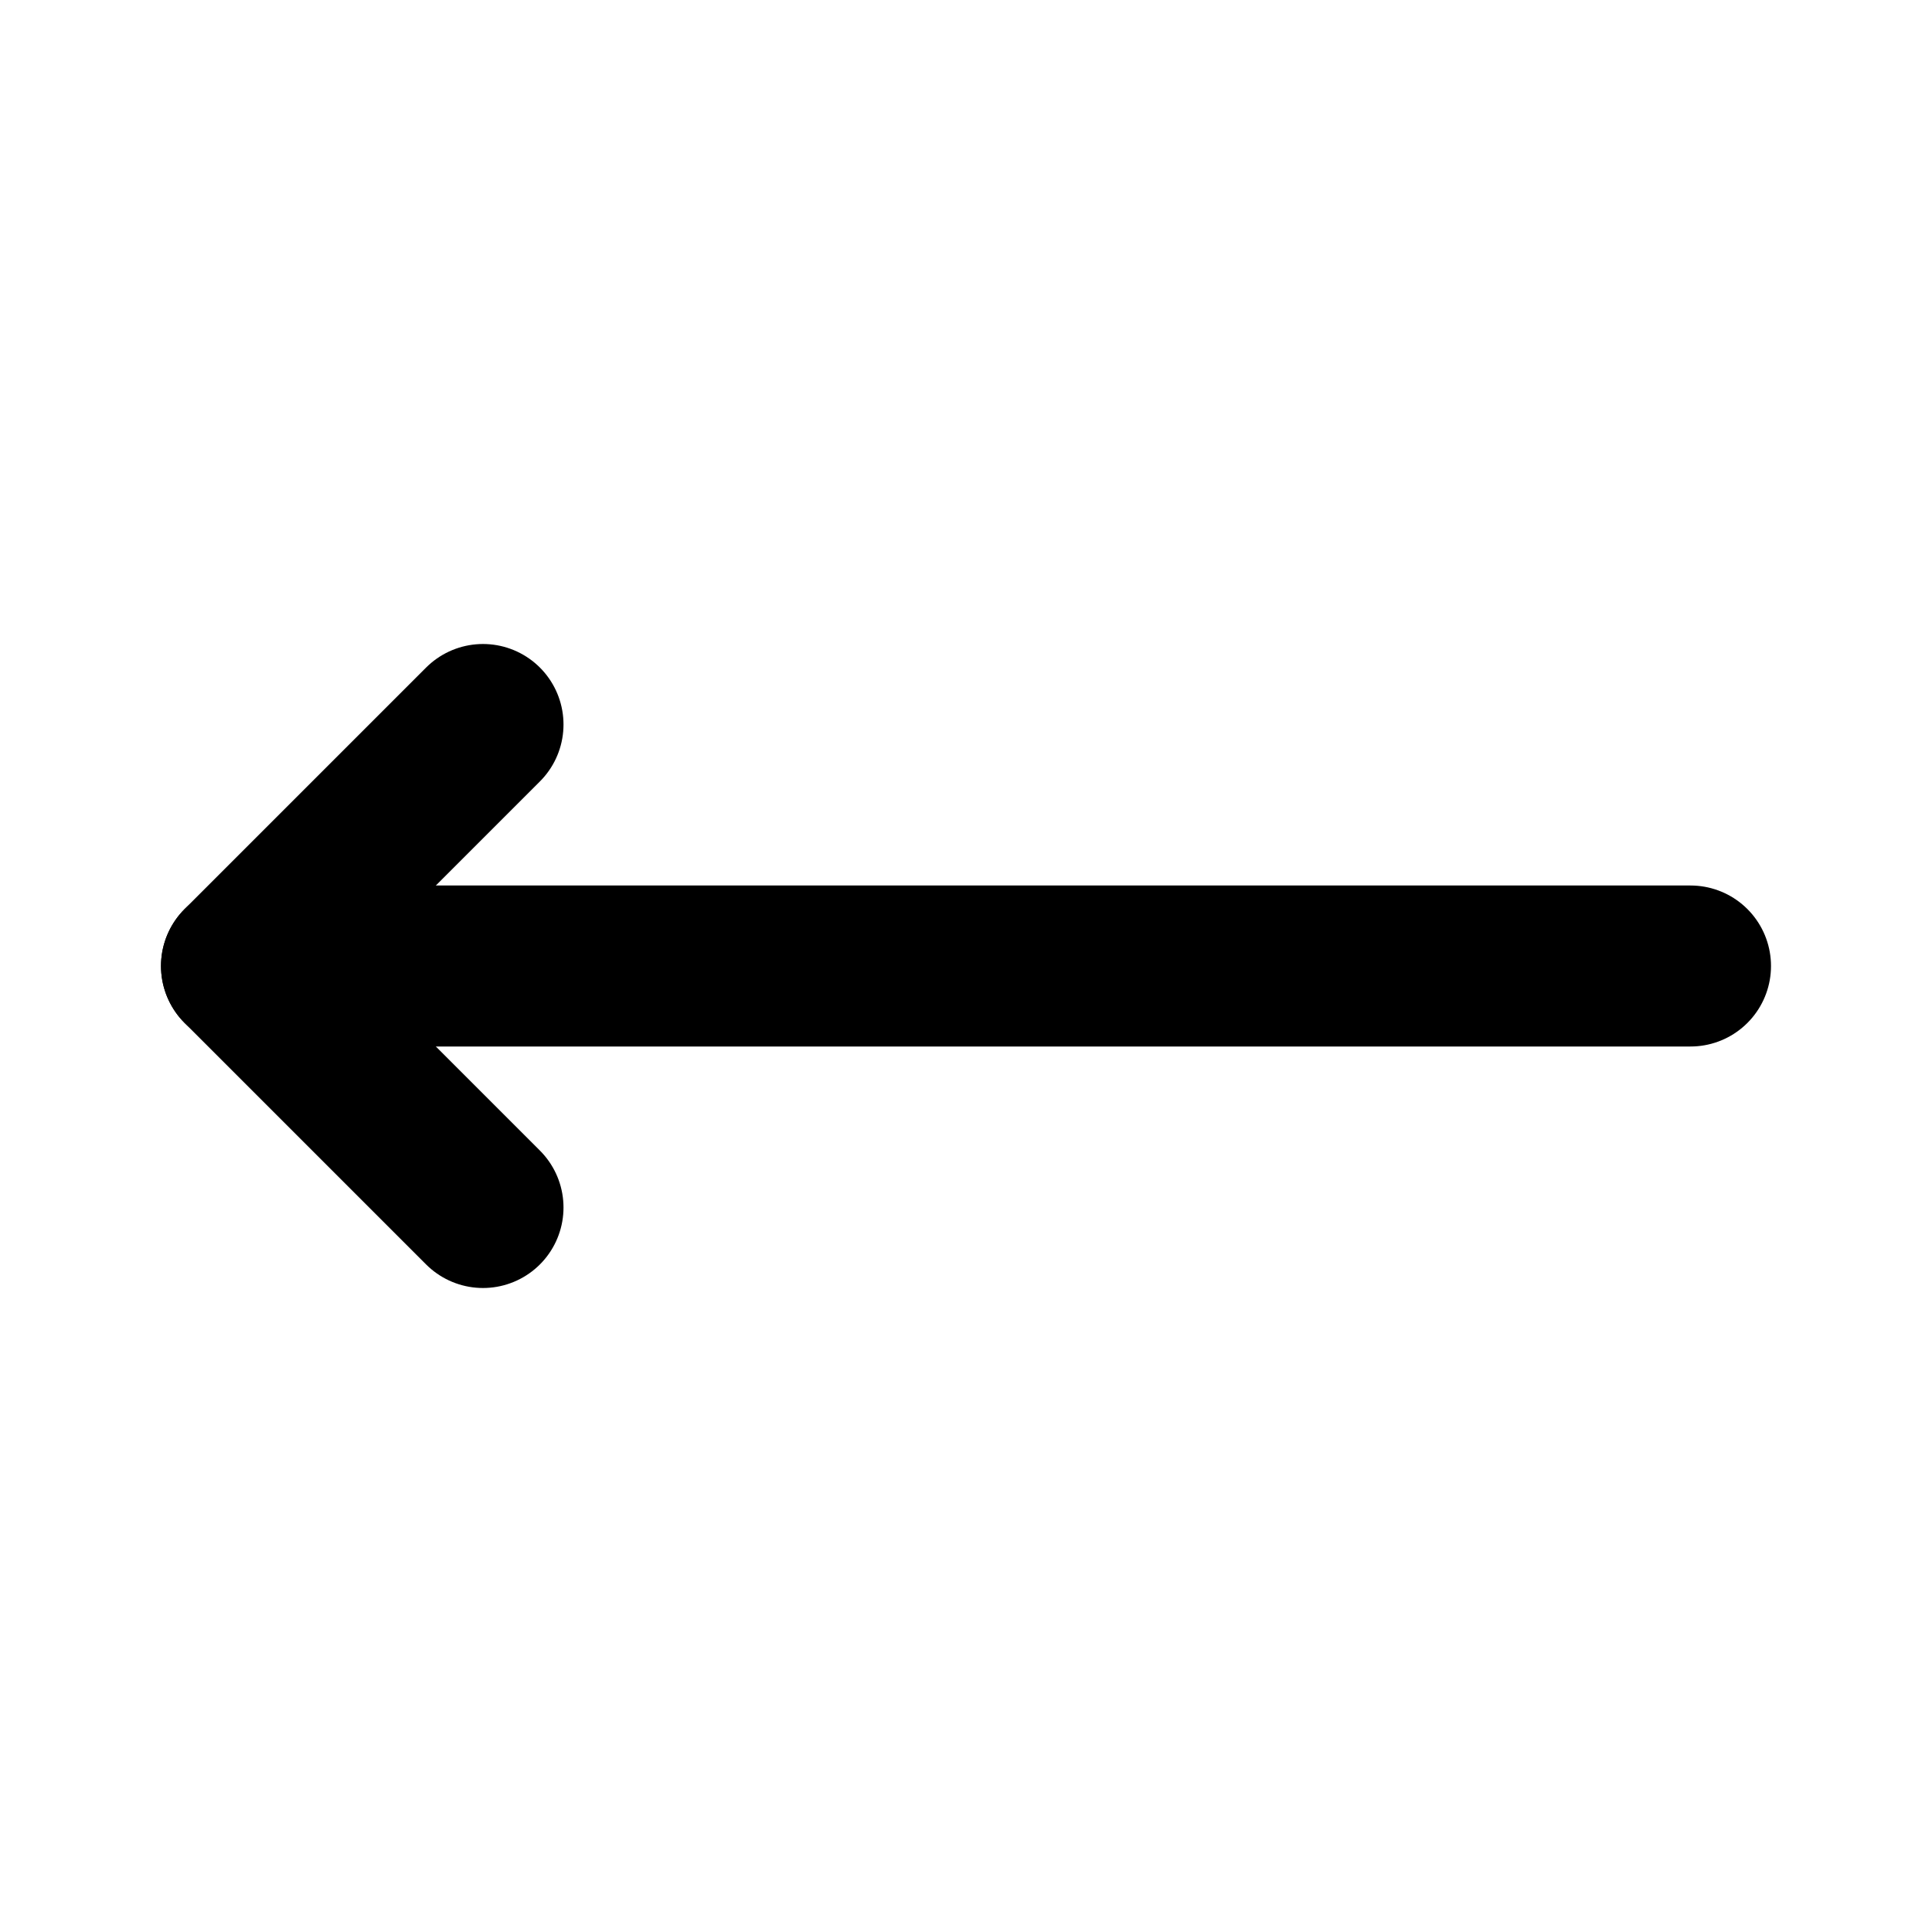
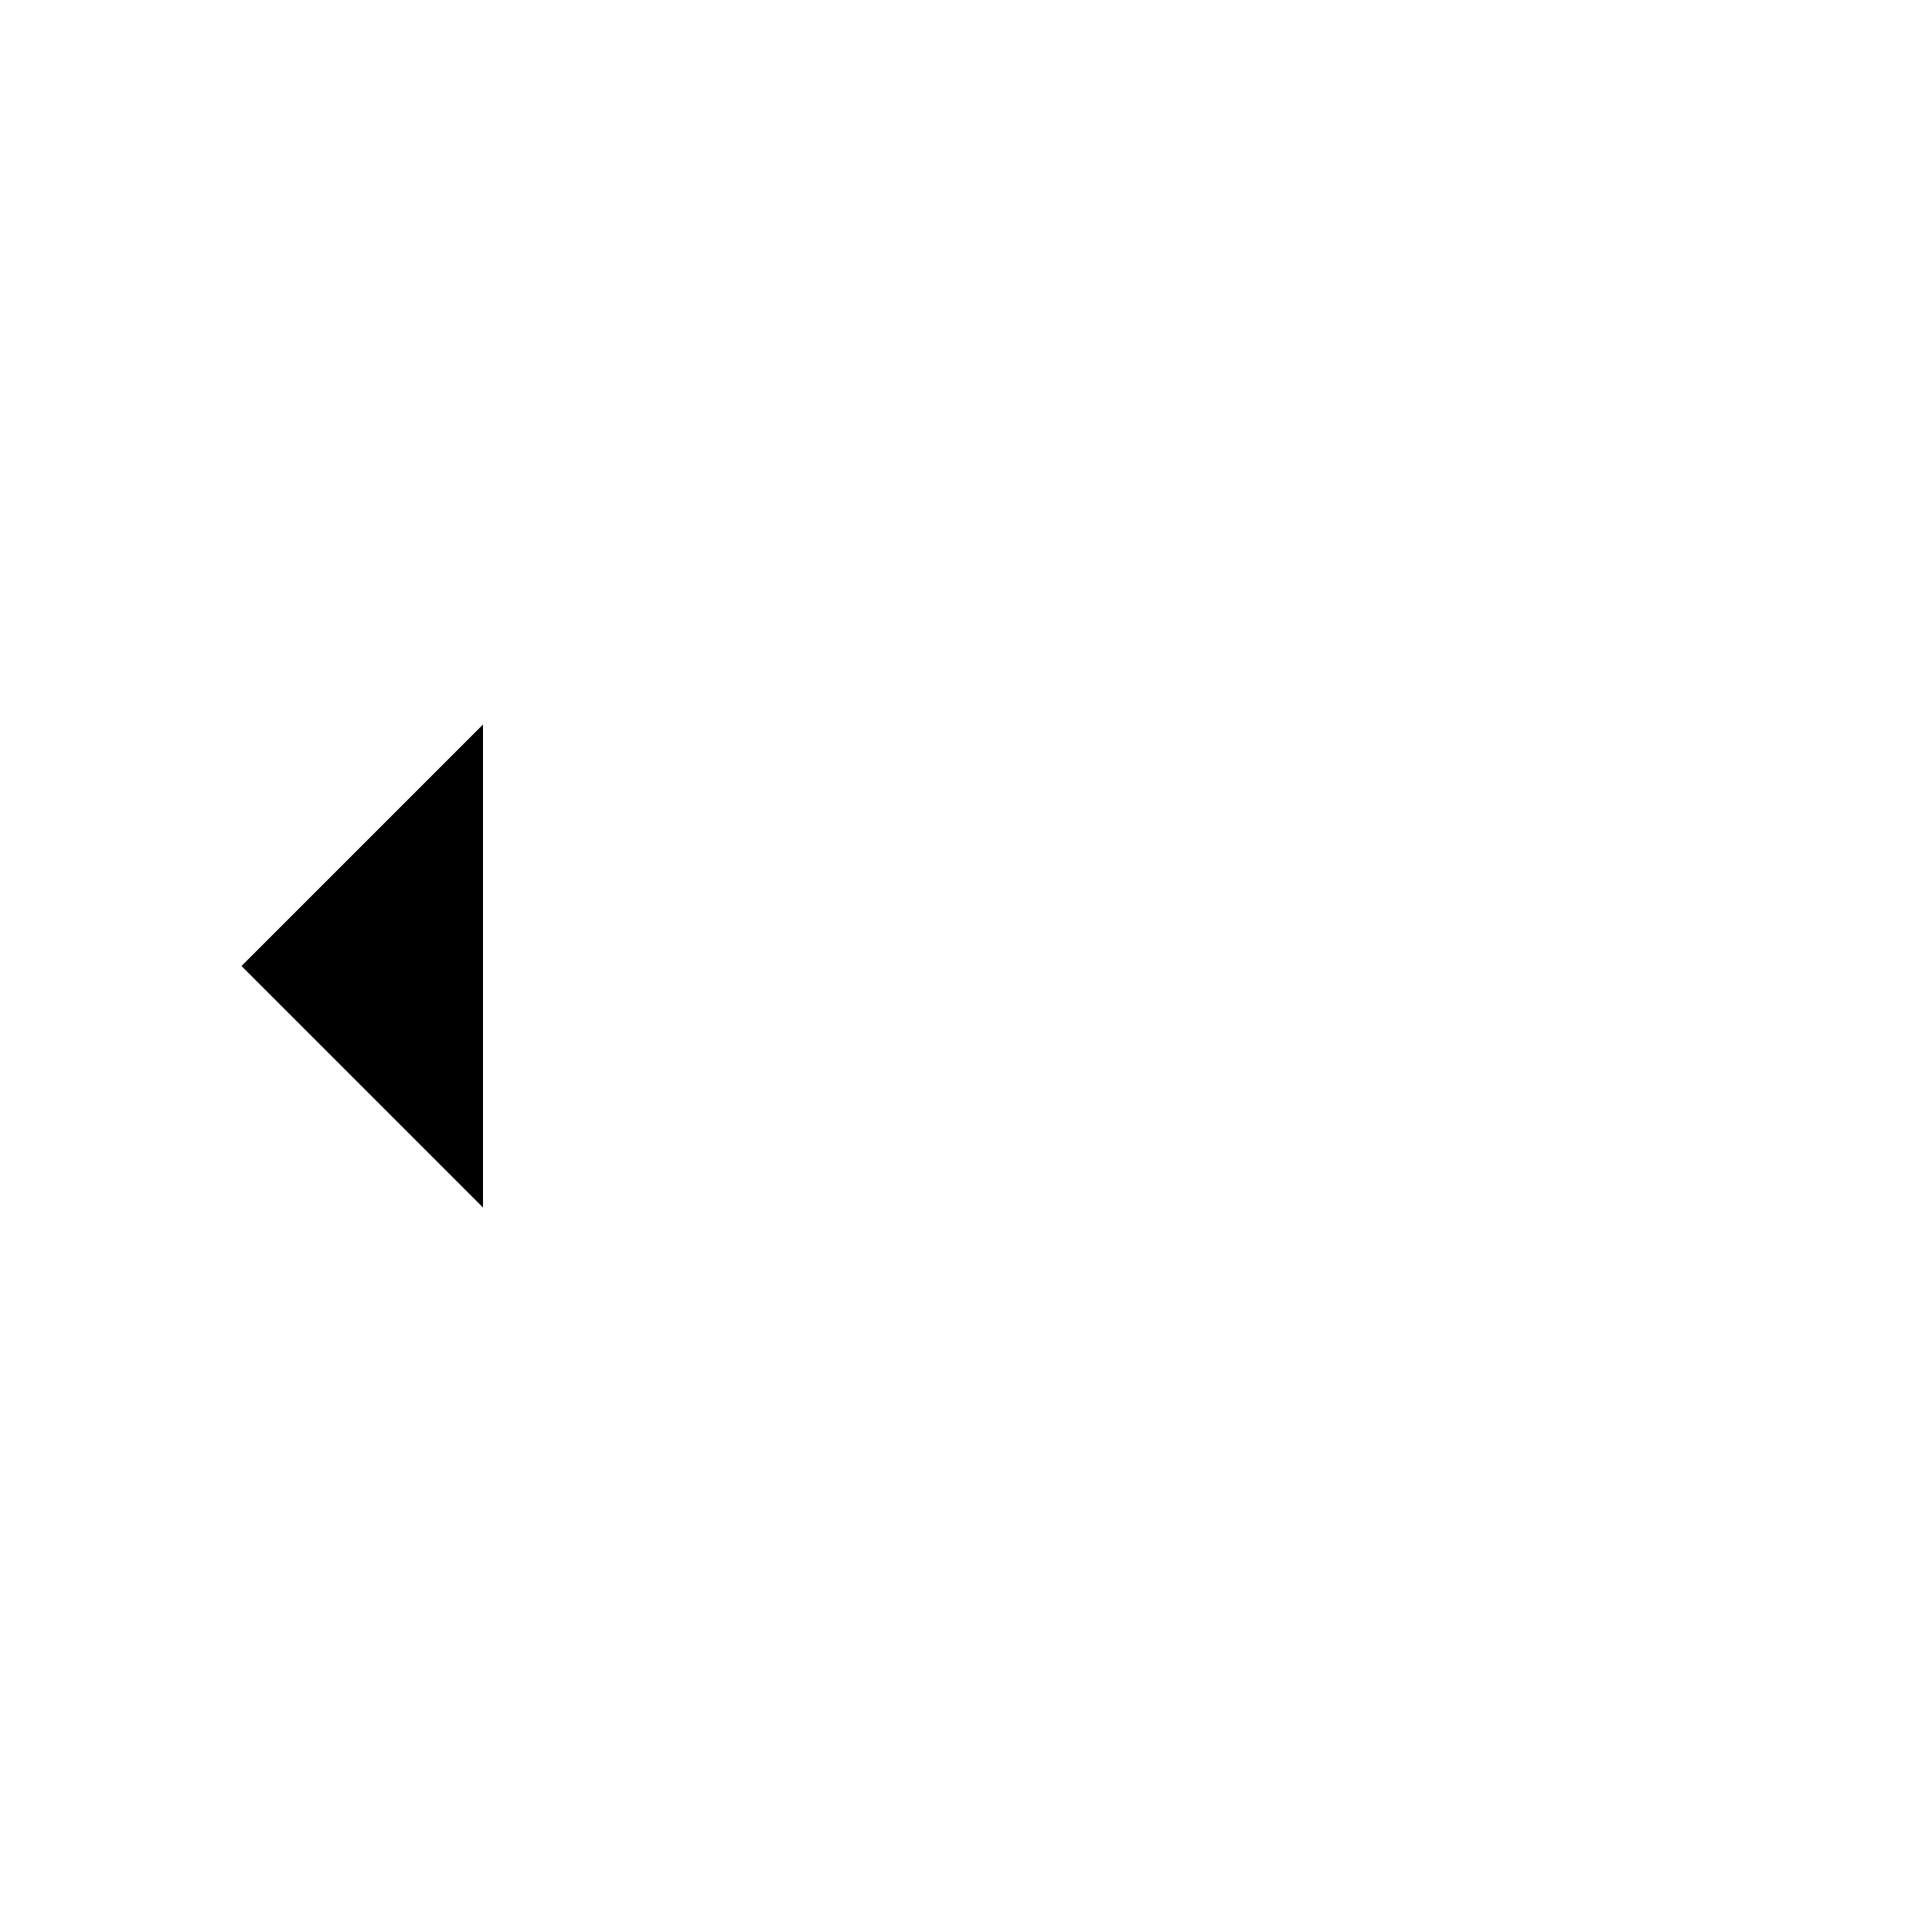
- <svg xmlns="http://www.w3.org/2000/svg" fill="#000000" width="800px" height="800px" viewBox="0 0 24 24" id="left-arrow" data-name="Flat Line" class="icon flat-line">
-   <line id="primary" x1="21" y1="12" x2="3" y2="12" style="fill: none; stroke: rgb(0, 0, 0); stroke-linecap: round; stroke-linejoin: round; stroke-width: 2;" />
-   <polyline id="primary-2" data-name="primary" points="6 9 3 12 6 15" style="fill: none; stroke: rgb(0, 0, 0); stroke-linecap: round; stroke-linejoin: round; stroke-width: 2;" />
+ <svg xmlns="http://www.w3.org/2000/svg" fill="current" stroke="current" width="800px" height="800px" viewBox="0 0 24 24" id="left-arrow" data-name="Flat Line" class="icon flat-line">
+   <line id="primary" x1="21" y1="12" x2="3" y2="12" style="stroke-linecap: round; stroke-linejoin: round; stroke-width: 2;" />
+   <polyline id="primary-2" data-name="primary" points="6 9 3 12 6 15" style="stroke-linecap: round; stroke-linejoin: round; stroke-width: 2;" />
</svg>
